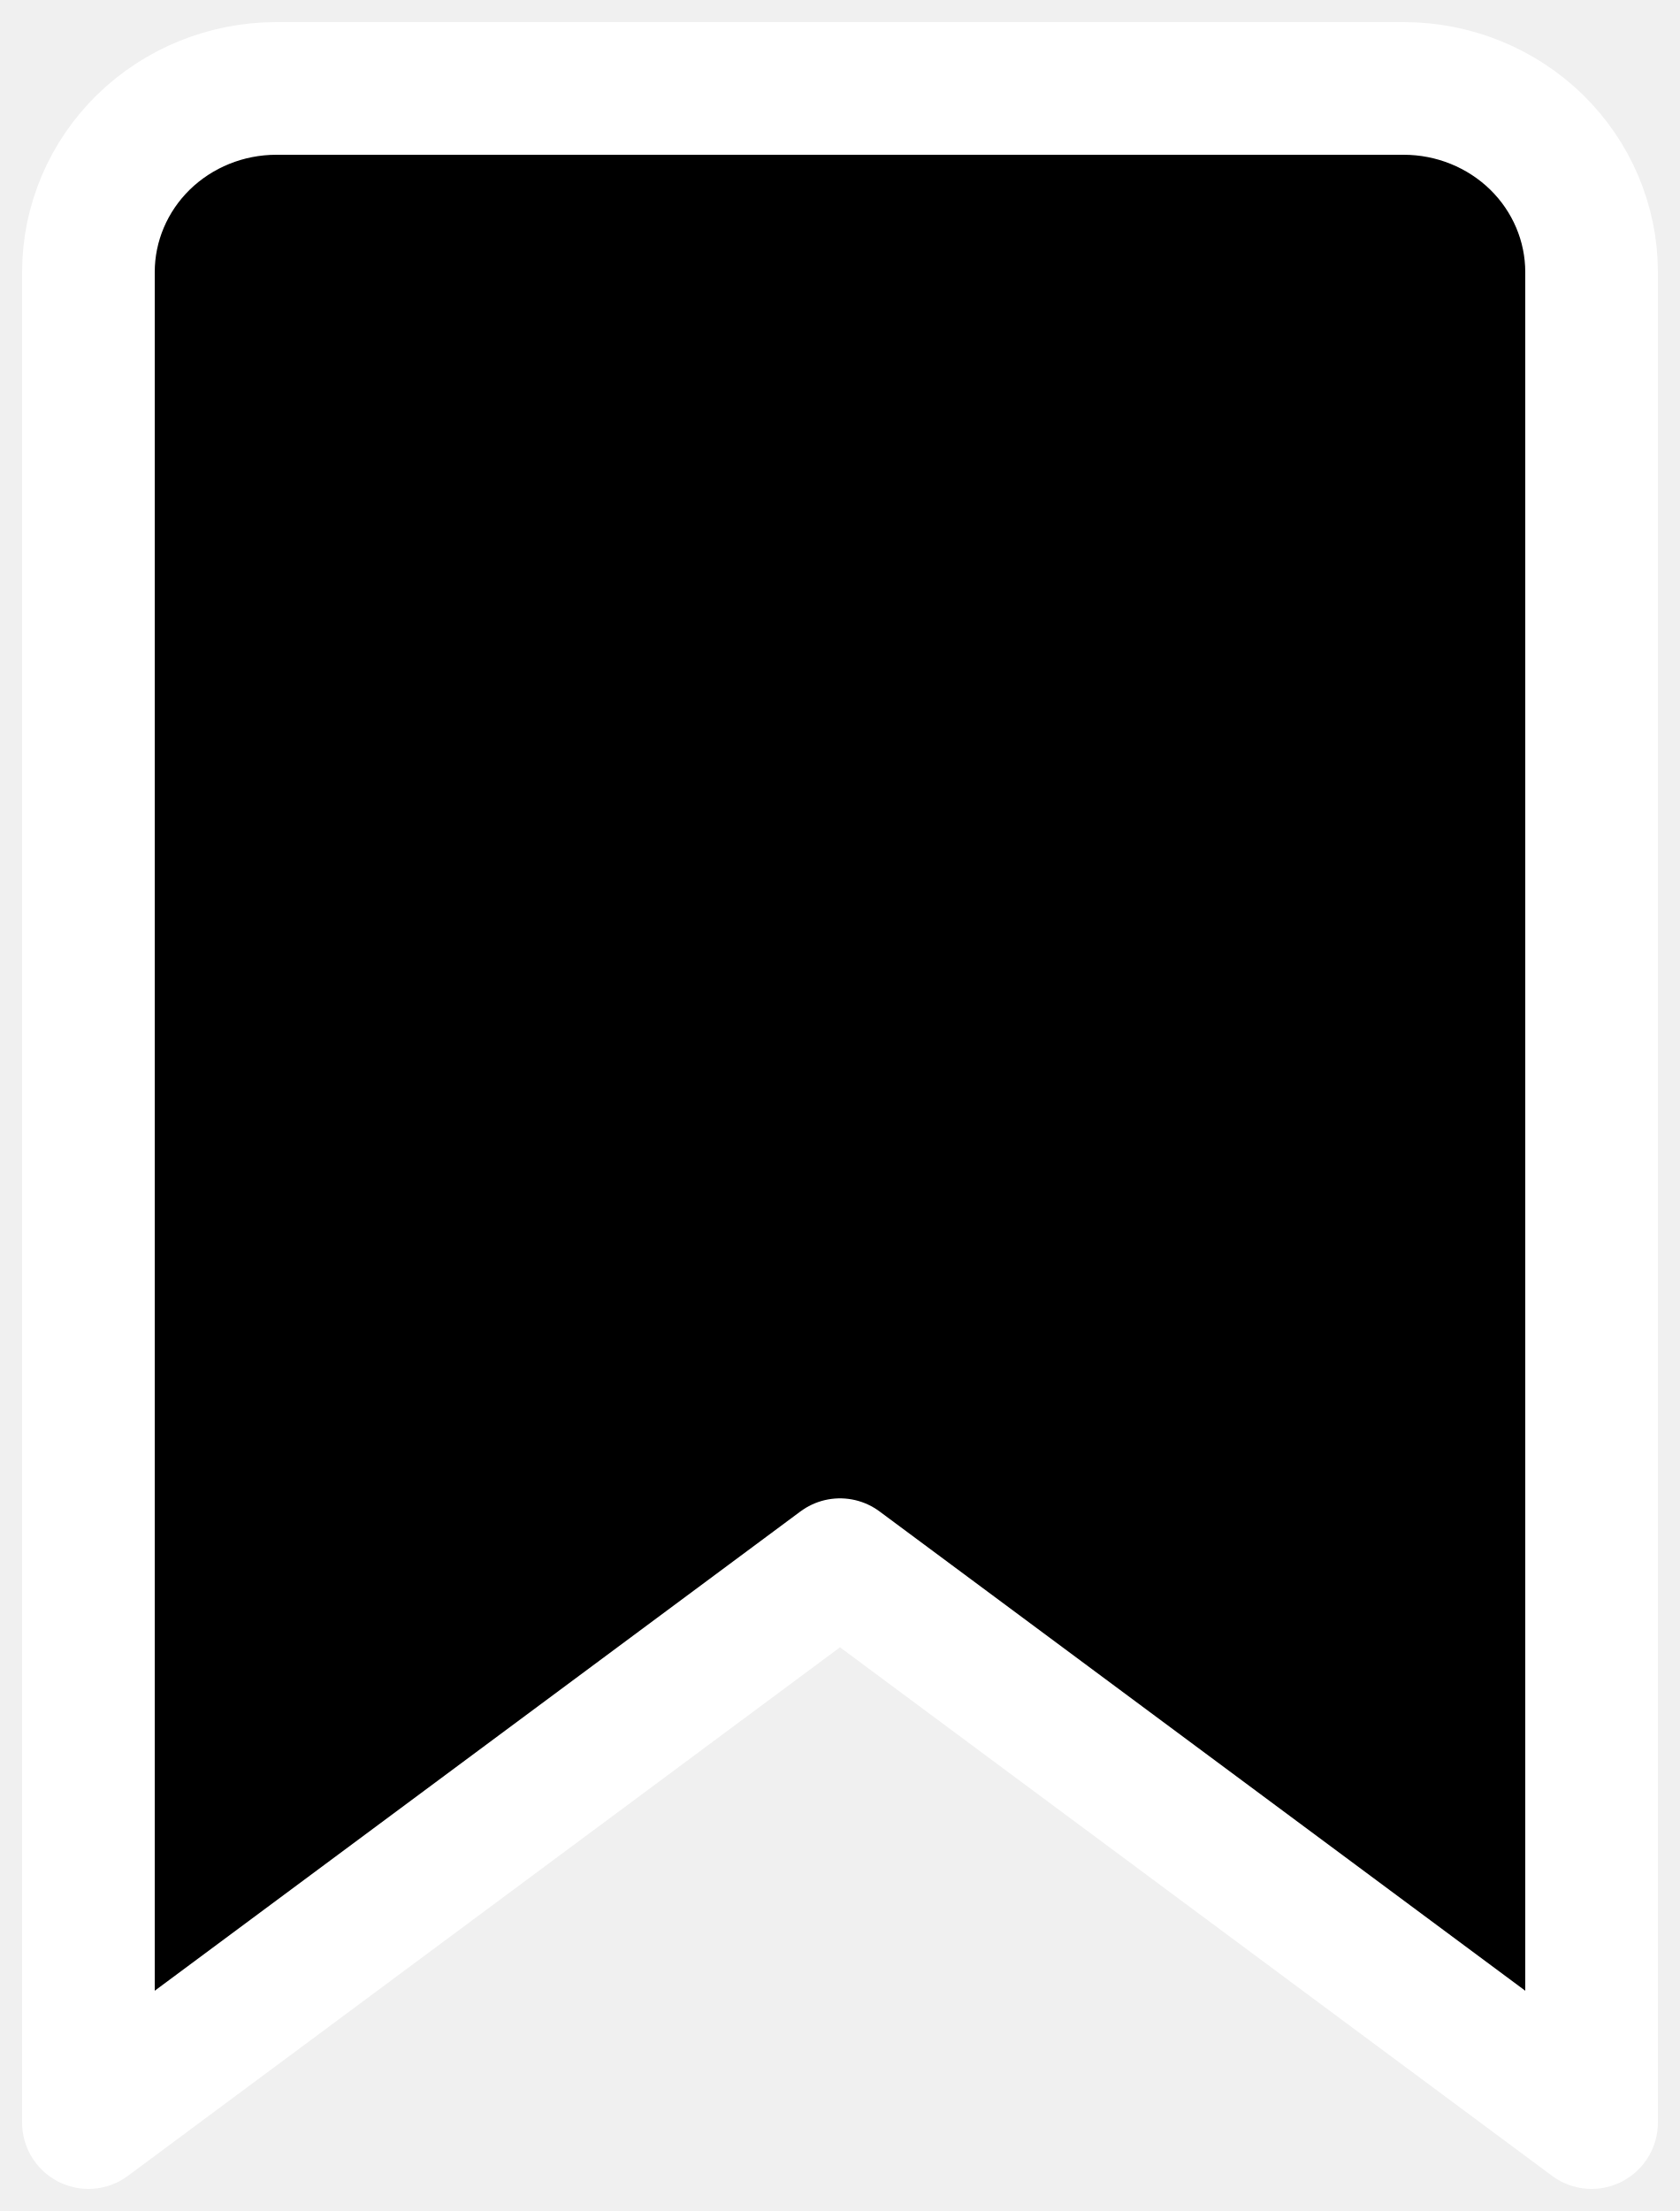
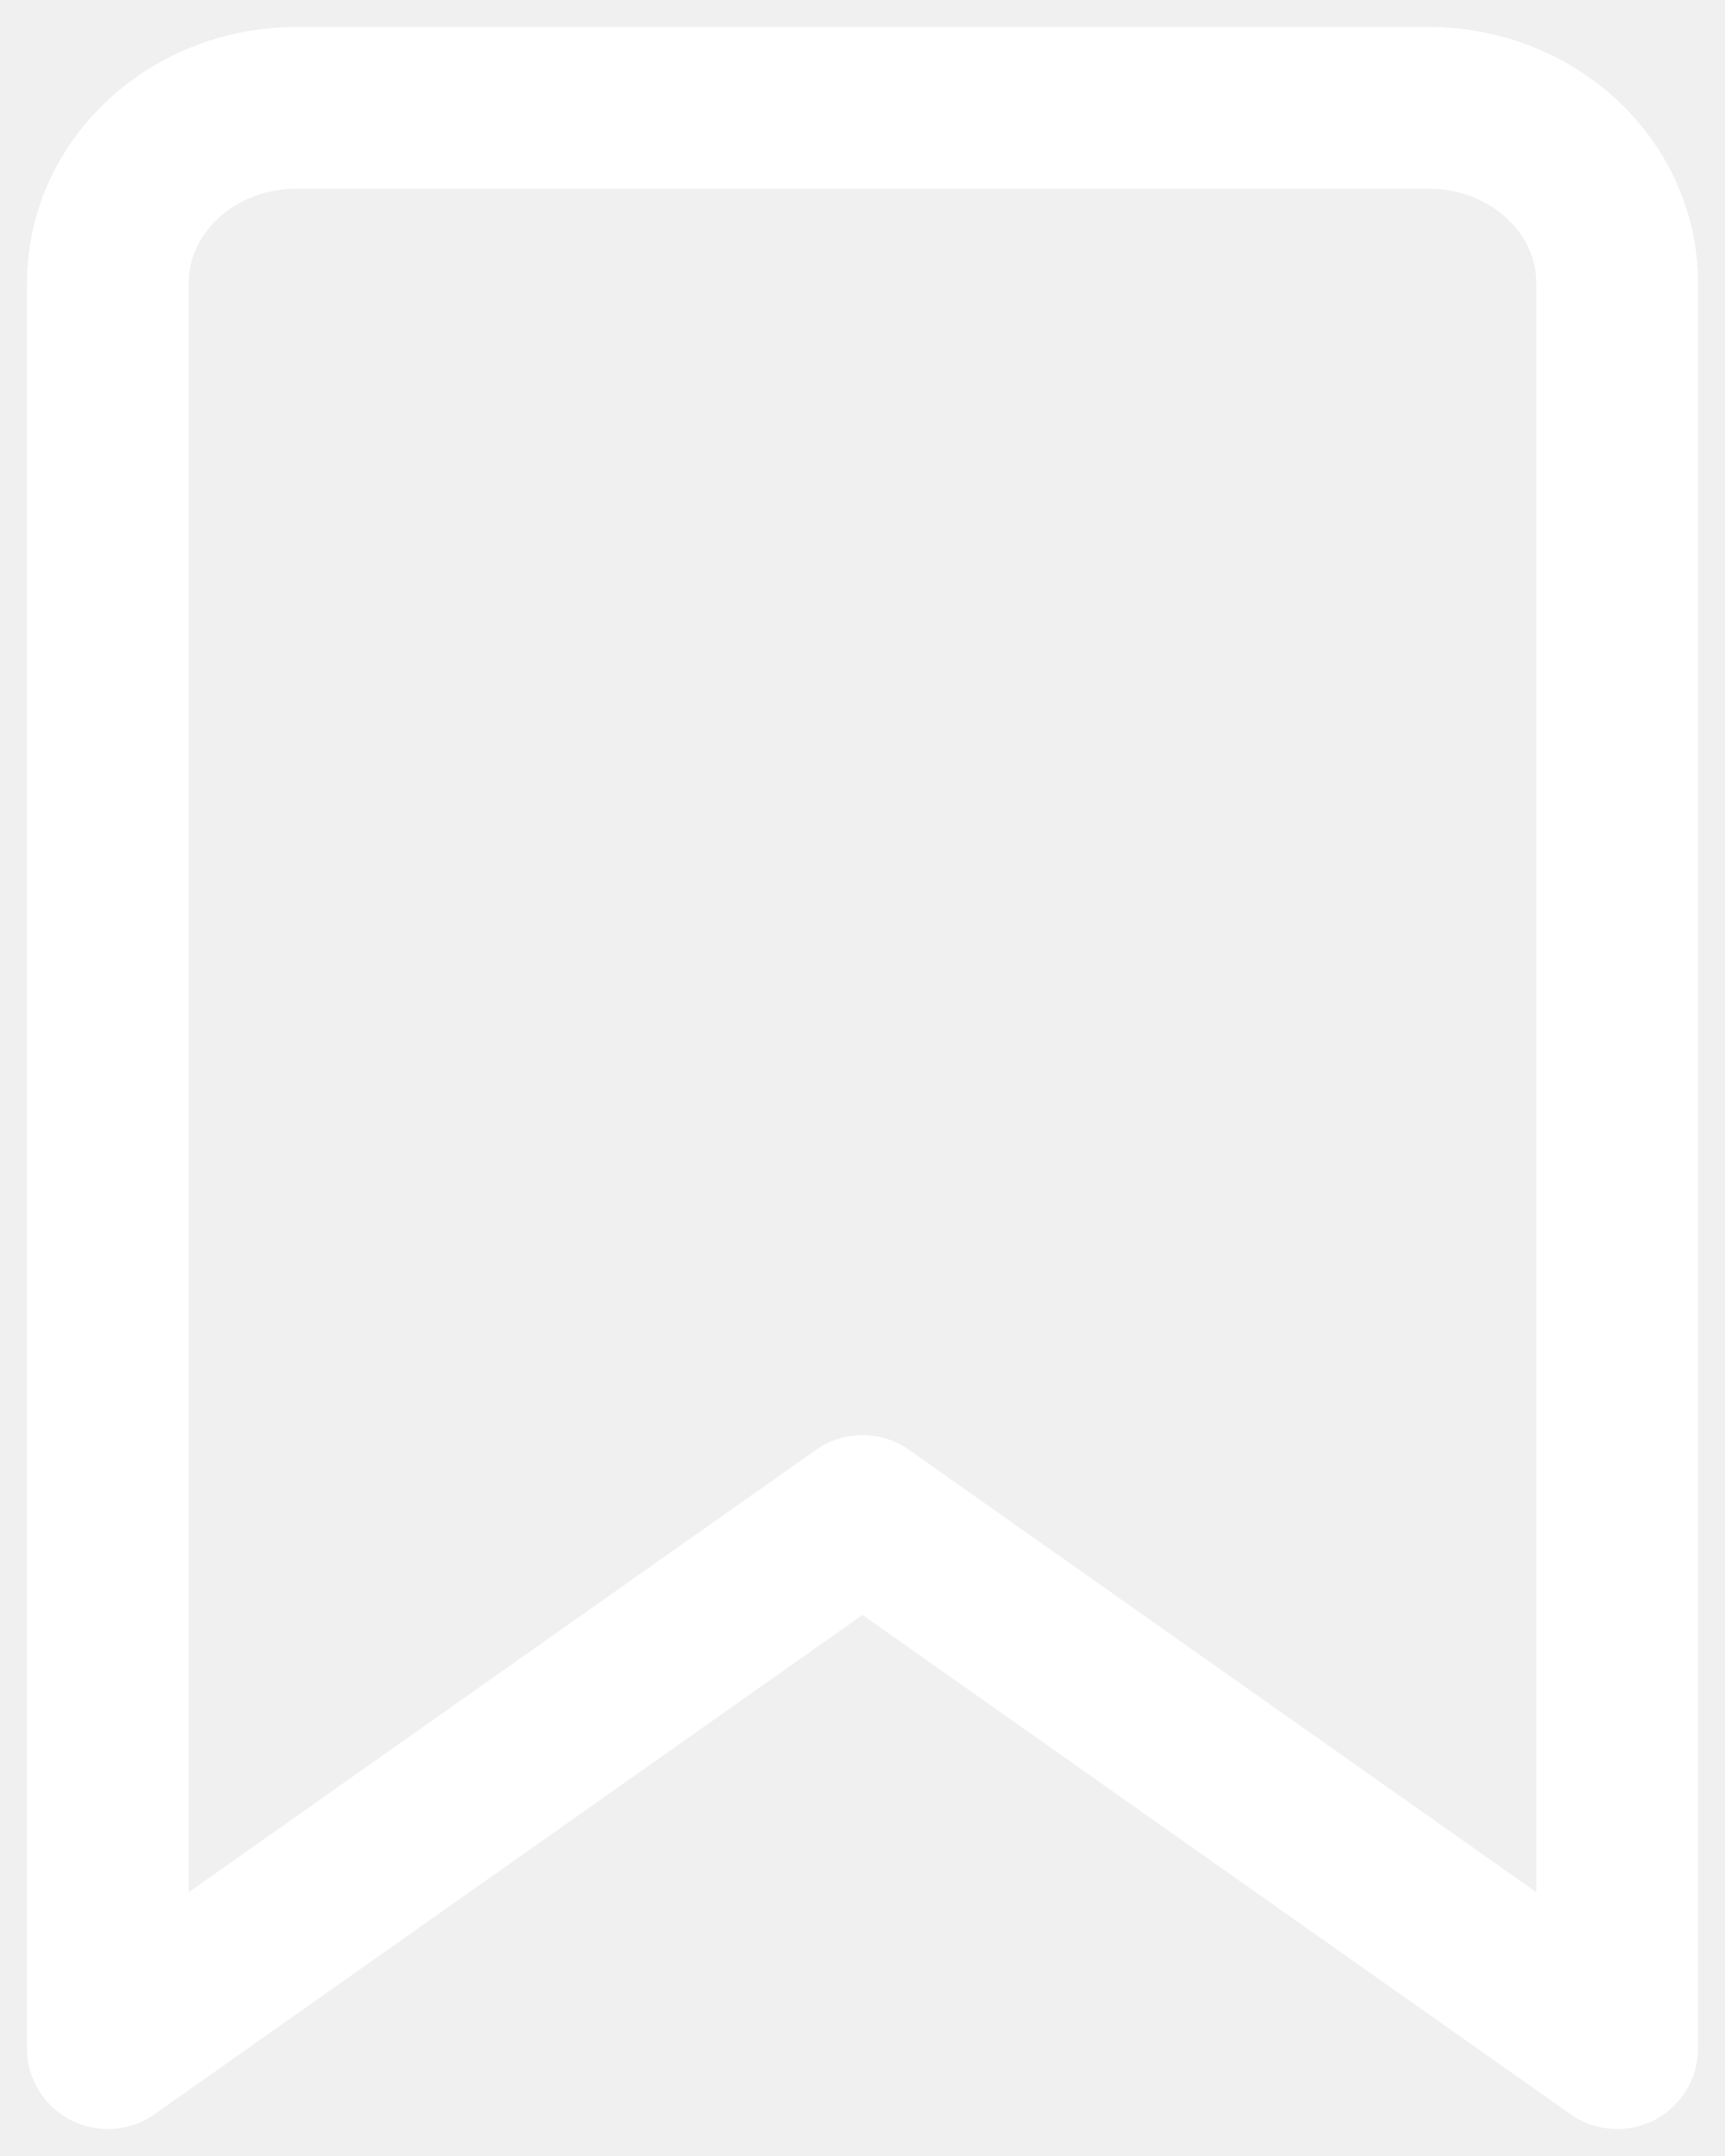
- <svg xmlns="http://www.w3.org/2000/svg" width="19" height="25" viewBox="0 0 19 25">
-   <path d="M18 24L9.5 17.692L1 24V3.077C1 2.526 1.224 1.998 1.622 1.608C2.021 1.219 2.561 1 3.125 1H15.875C16.439 1 16.979 1.219 17.378 1.608C17.776 1.998 18 2.526 18 3.077V24Z" stroke="white" stroke-width="1.5" stroke-linecap="round" stroke-linejoin="round" />
+ <svg xmlns="http://www.w3.org/2000/svg" width="16" height="20" viewBox="0 0 16 20" fill="none">
+   <path d="M15 19L8 14.063L1 19V2.625C1 2.194 1.184 1.781 1.513 1.476C1.841 1.171 2.286 1 2.75 1H13.25C13.714 1 14.159 1.171 14.487 1.476C14.816 1.781 15 2.194 15 2.625V19Z" stroke="white" stroke-width="1.5" stroke-linecap="round" stroke-linejoin="round" />
</svg>
